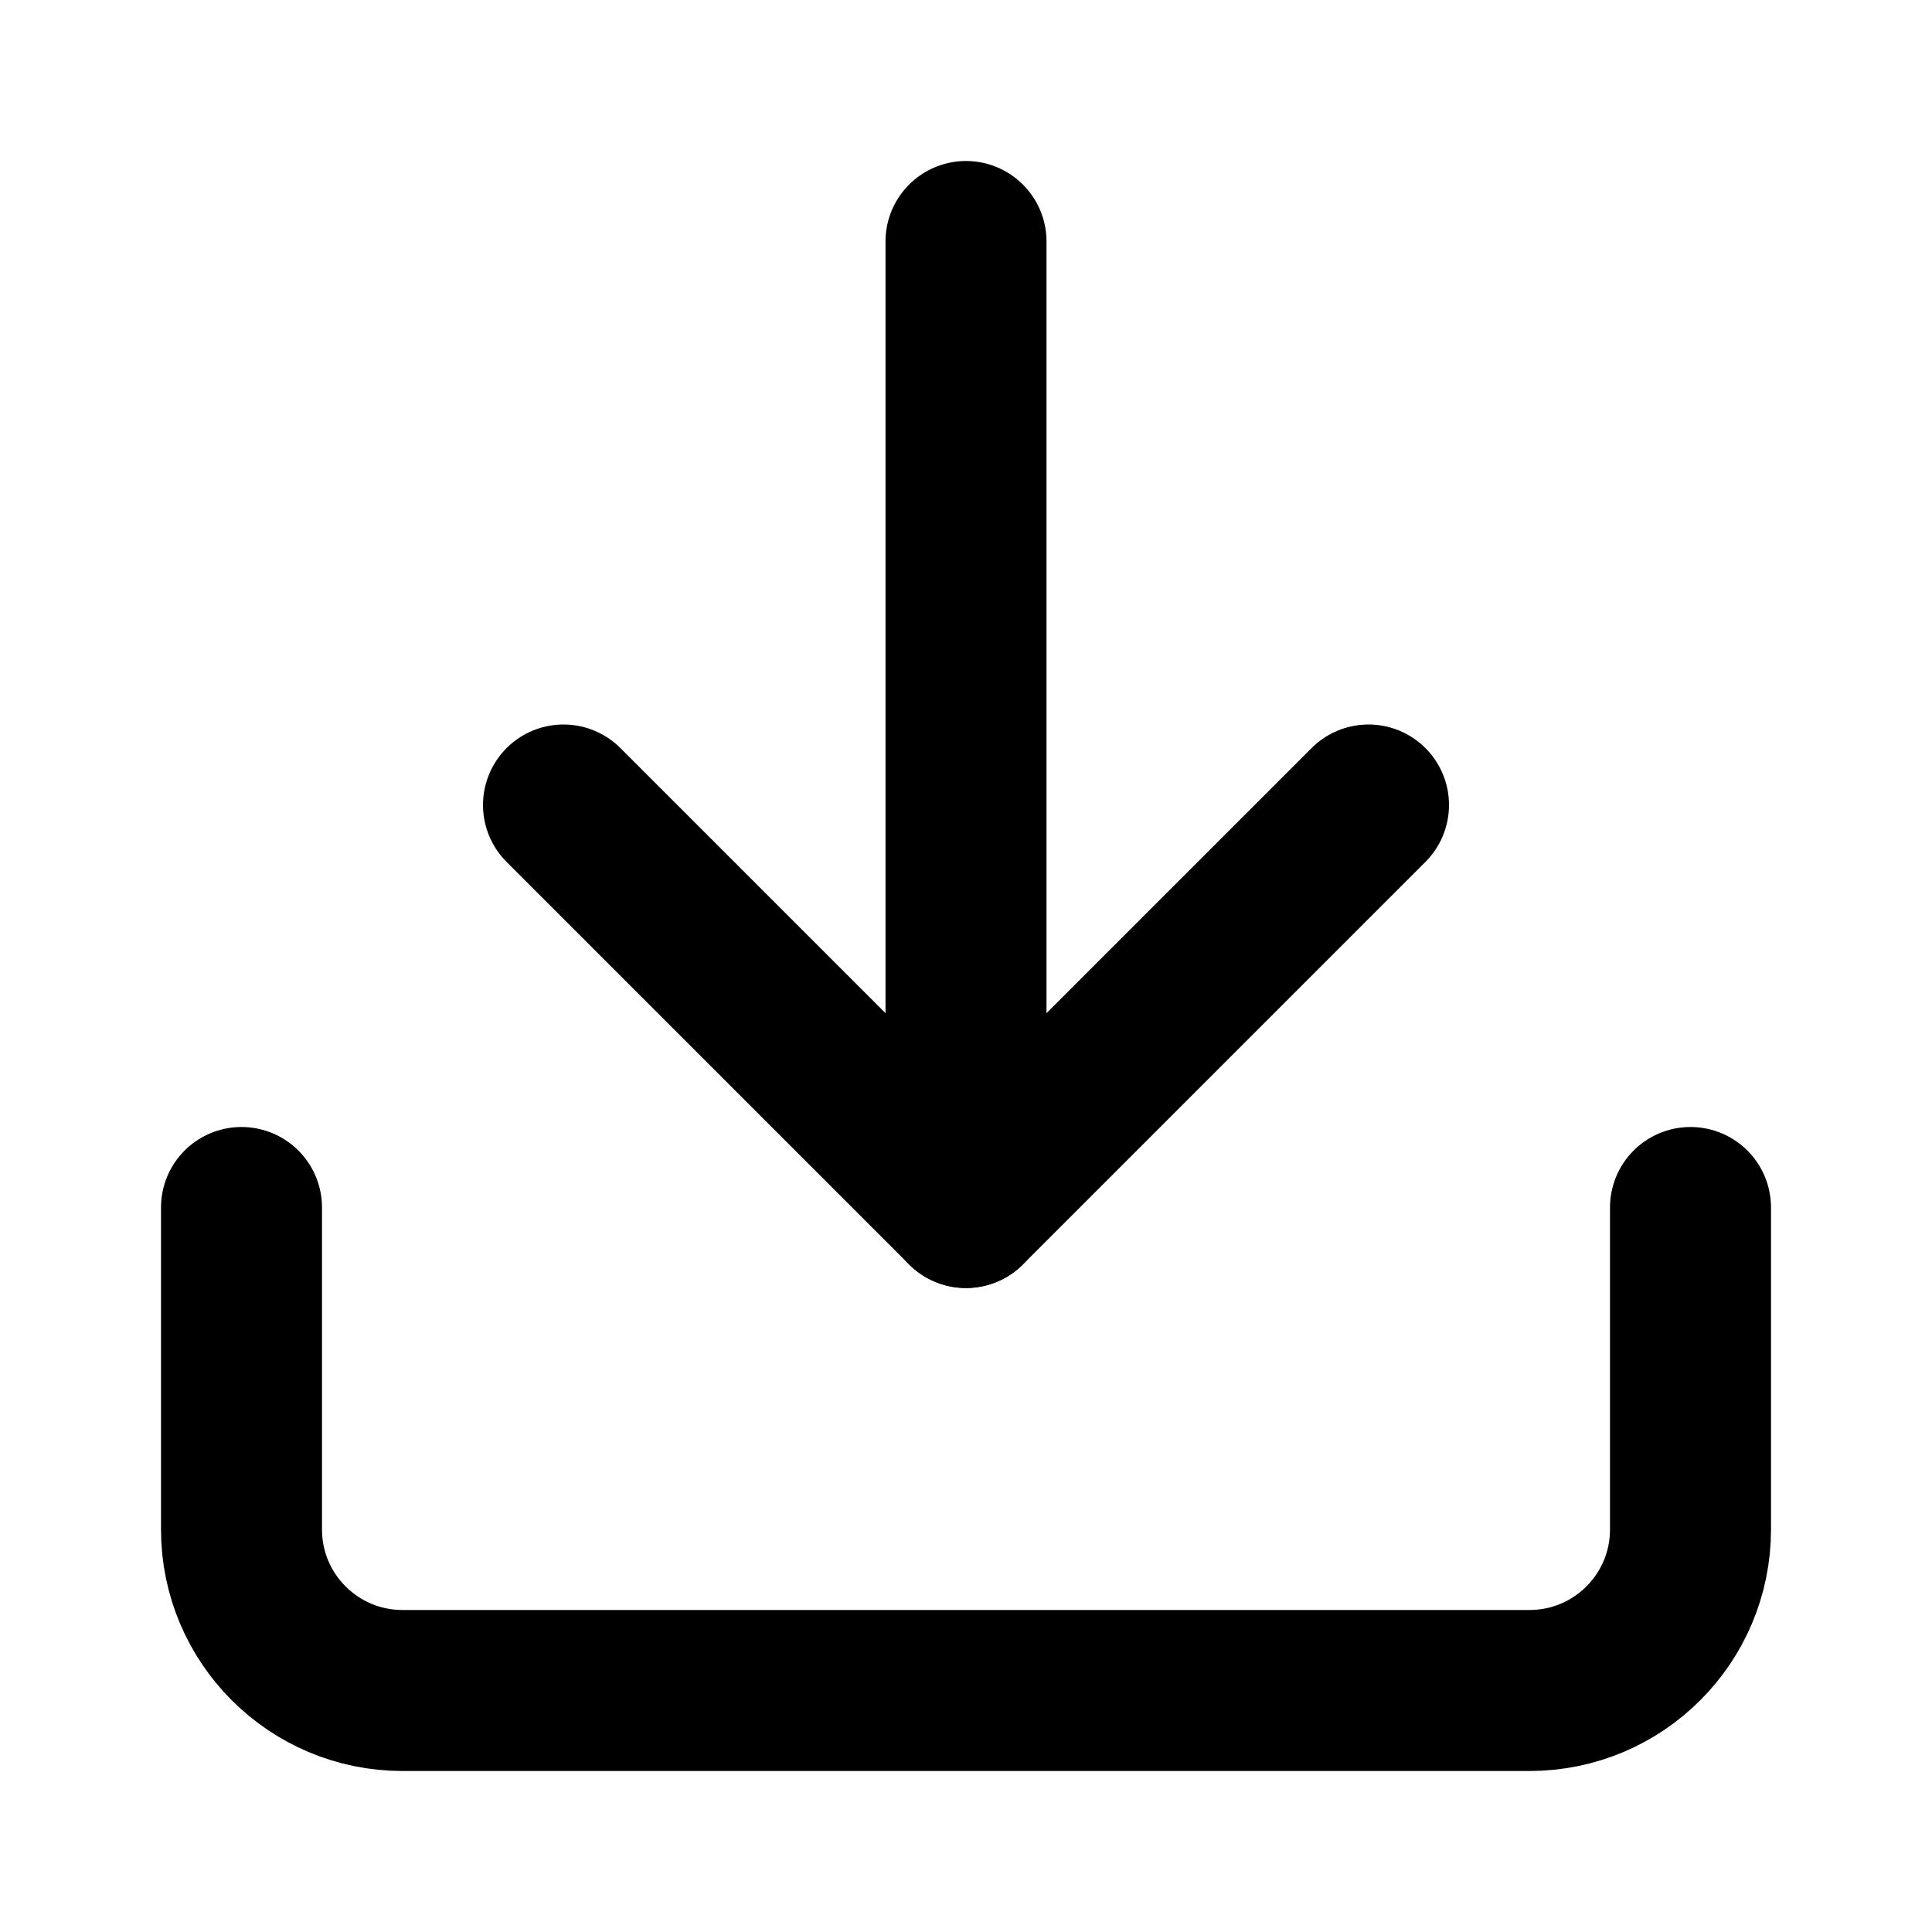
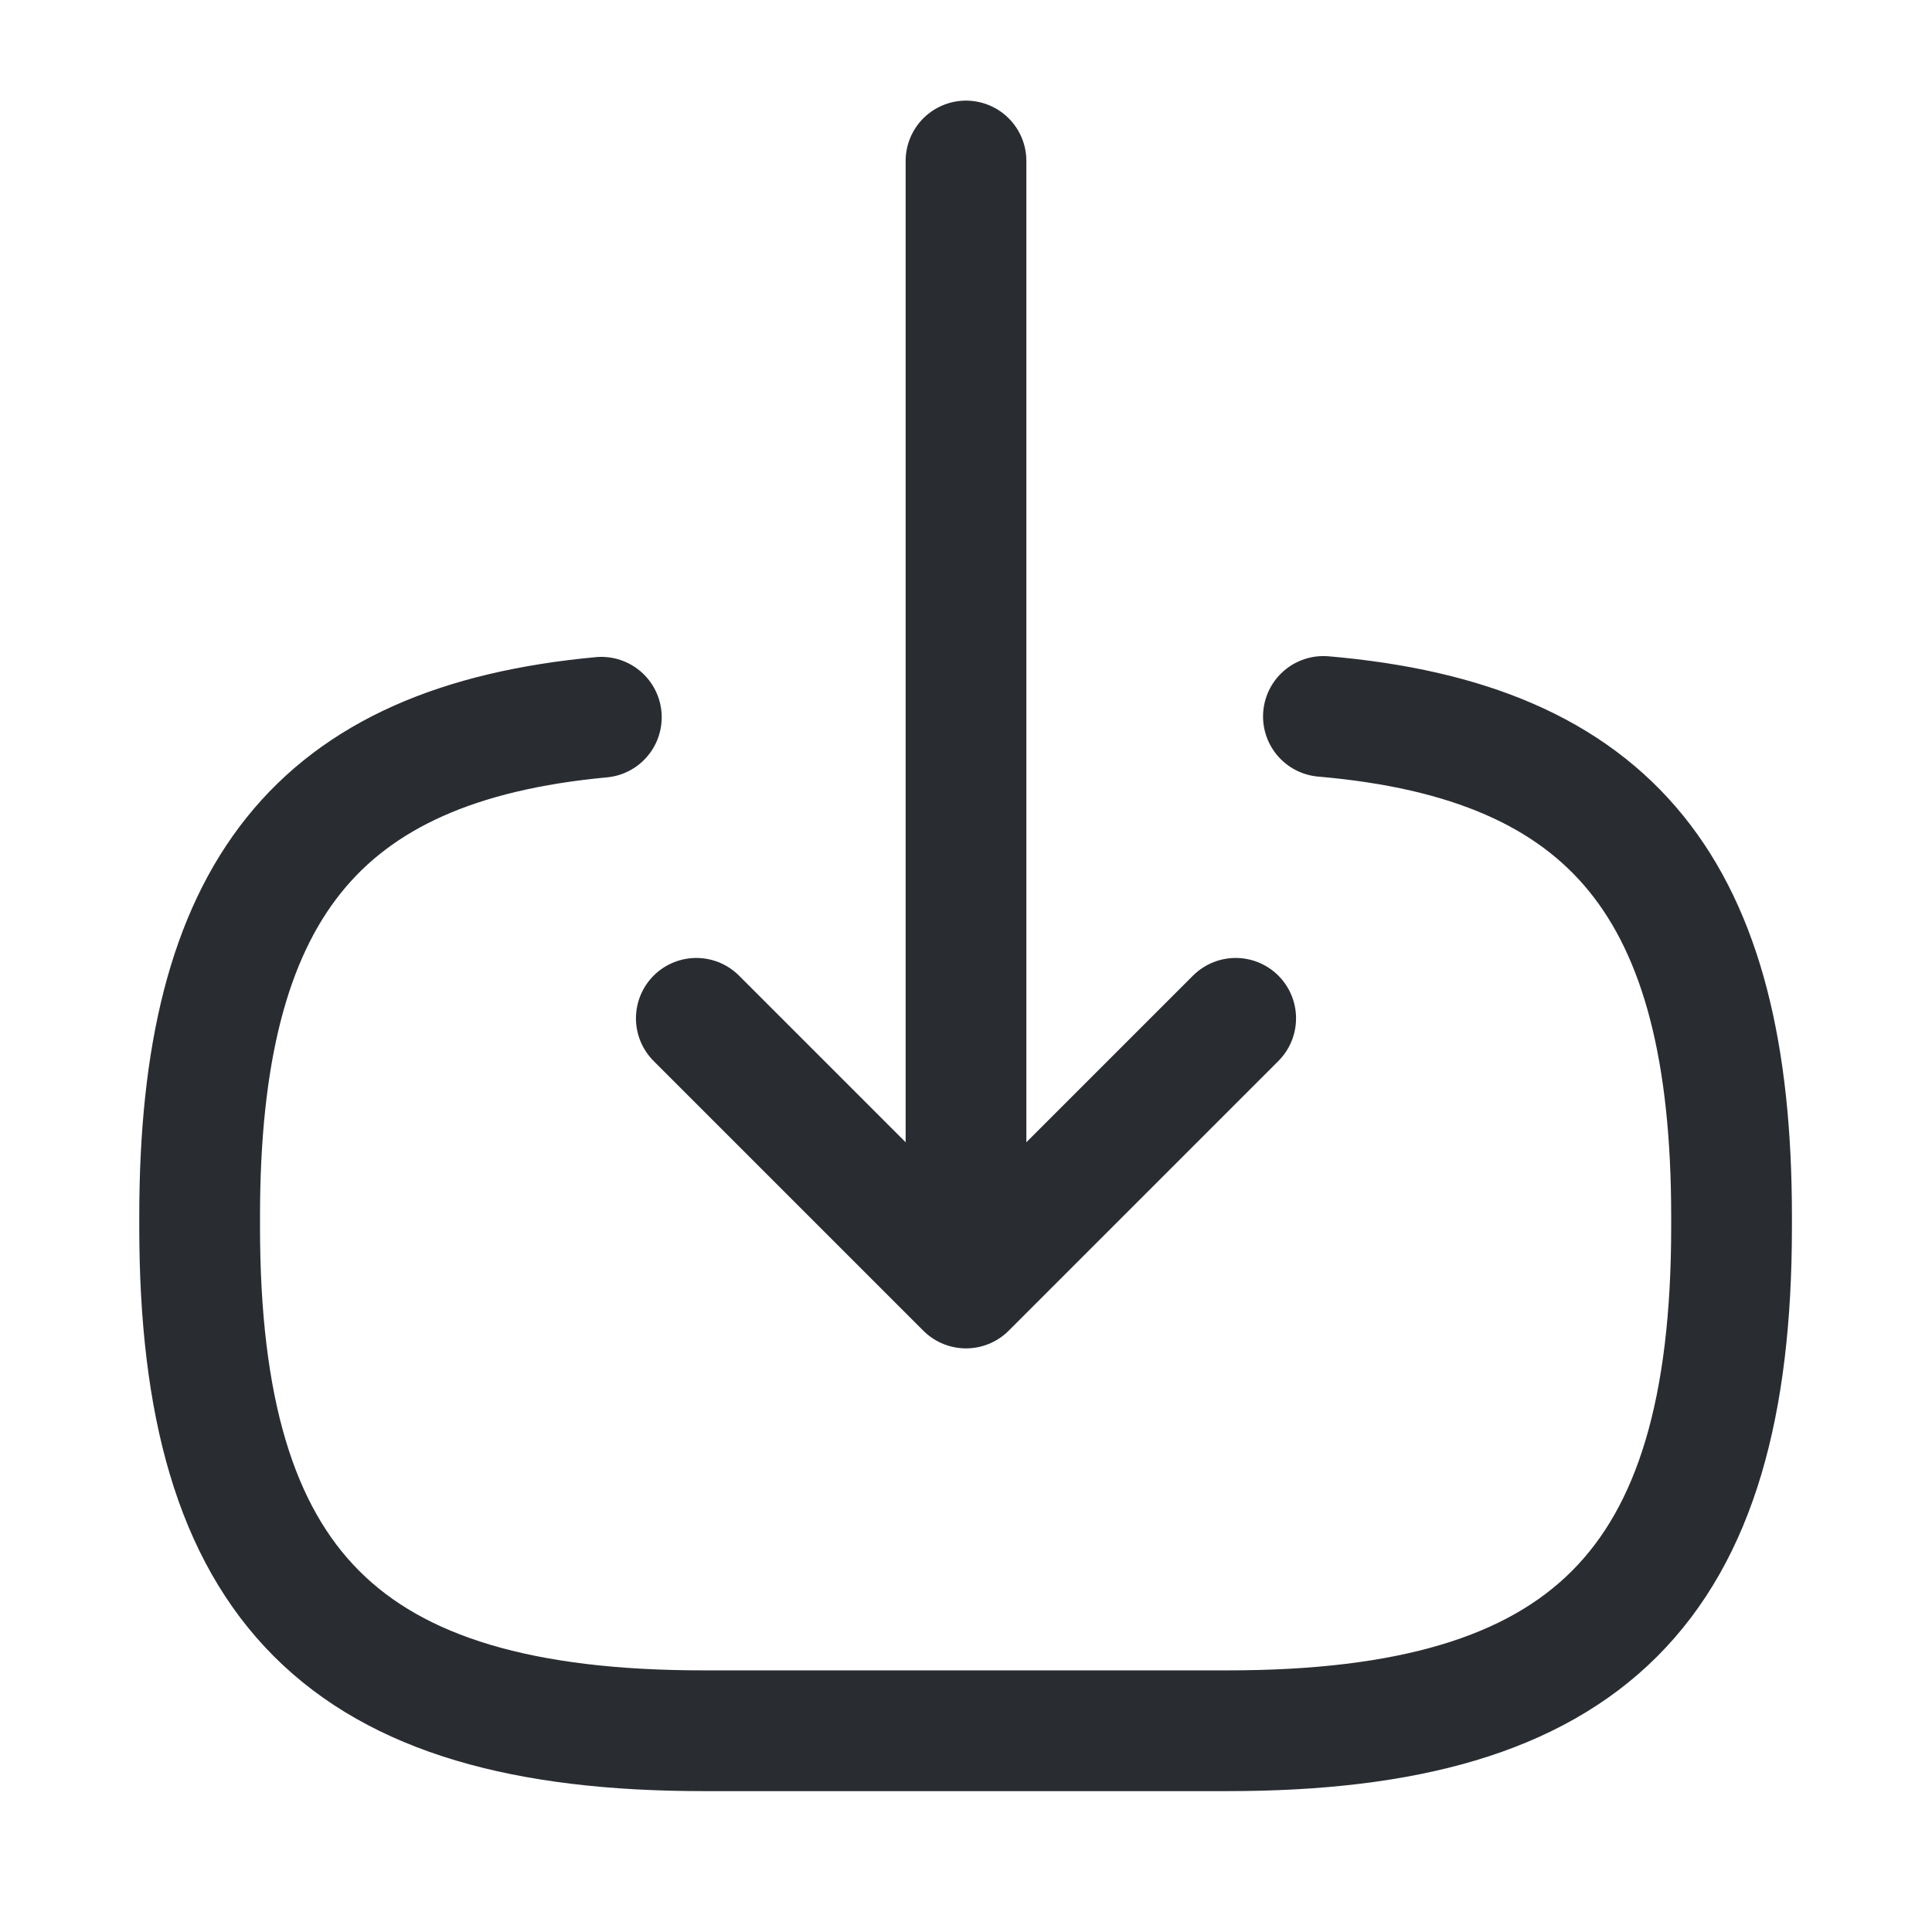
- <svg xmlns="http://www.w3.org/2000/svg" width="24" height="24" viewBox="0 0 24 24" fill="none" stroke="#000000" stroke-width="2" stroke-linecap="round" stroke-linejoin="round">
-   <path d="M21 15v4a2 2 0 01-2 2H5a2 2 0 01-2-2v-4" />
-   <polyline points="7 10 12 15 17 10" />
-   <line x1="12" y1="15" x2="12" y2="3" />
+ <svg xmlns="http://www.w3.org/2000/svg" width="800px" height="800px" viewBox="0 0 24 24" fill="none">
+   <path d="M16.44 8.9C20.04 9.21 21.51 11.06 21.51 15.11V15.24C21.51 19.71 19.72 21.5 15.25 21.5H8.74C4.27 21.5 2.48 19.71 2.48 15.24V15.11C2.48 11.09 3.93 9.24 7.47 8.91" stroke="#292D32" stroke-width="1.5" stroke-linecap="round" stroke-linejoin="round" />
+   <path d="M12 2V14.88" stroke="#292D32" stroke-width="1.5" stroke-linecap="round" stroke-linejoin="round" />
+   <path d="M15.35 12.65L12 16L8.65 12.65" stroke="#292D32" stroke-width="1.5" stroke-linecap="round" stroke-linejoin="round" />
</svg>
